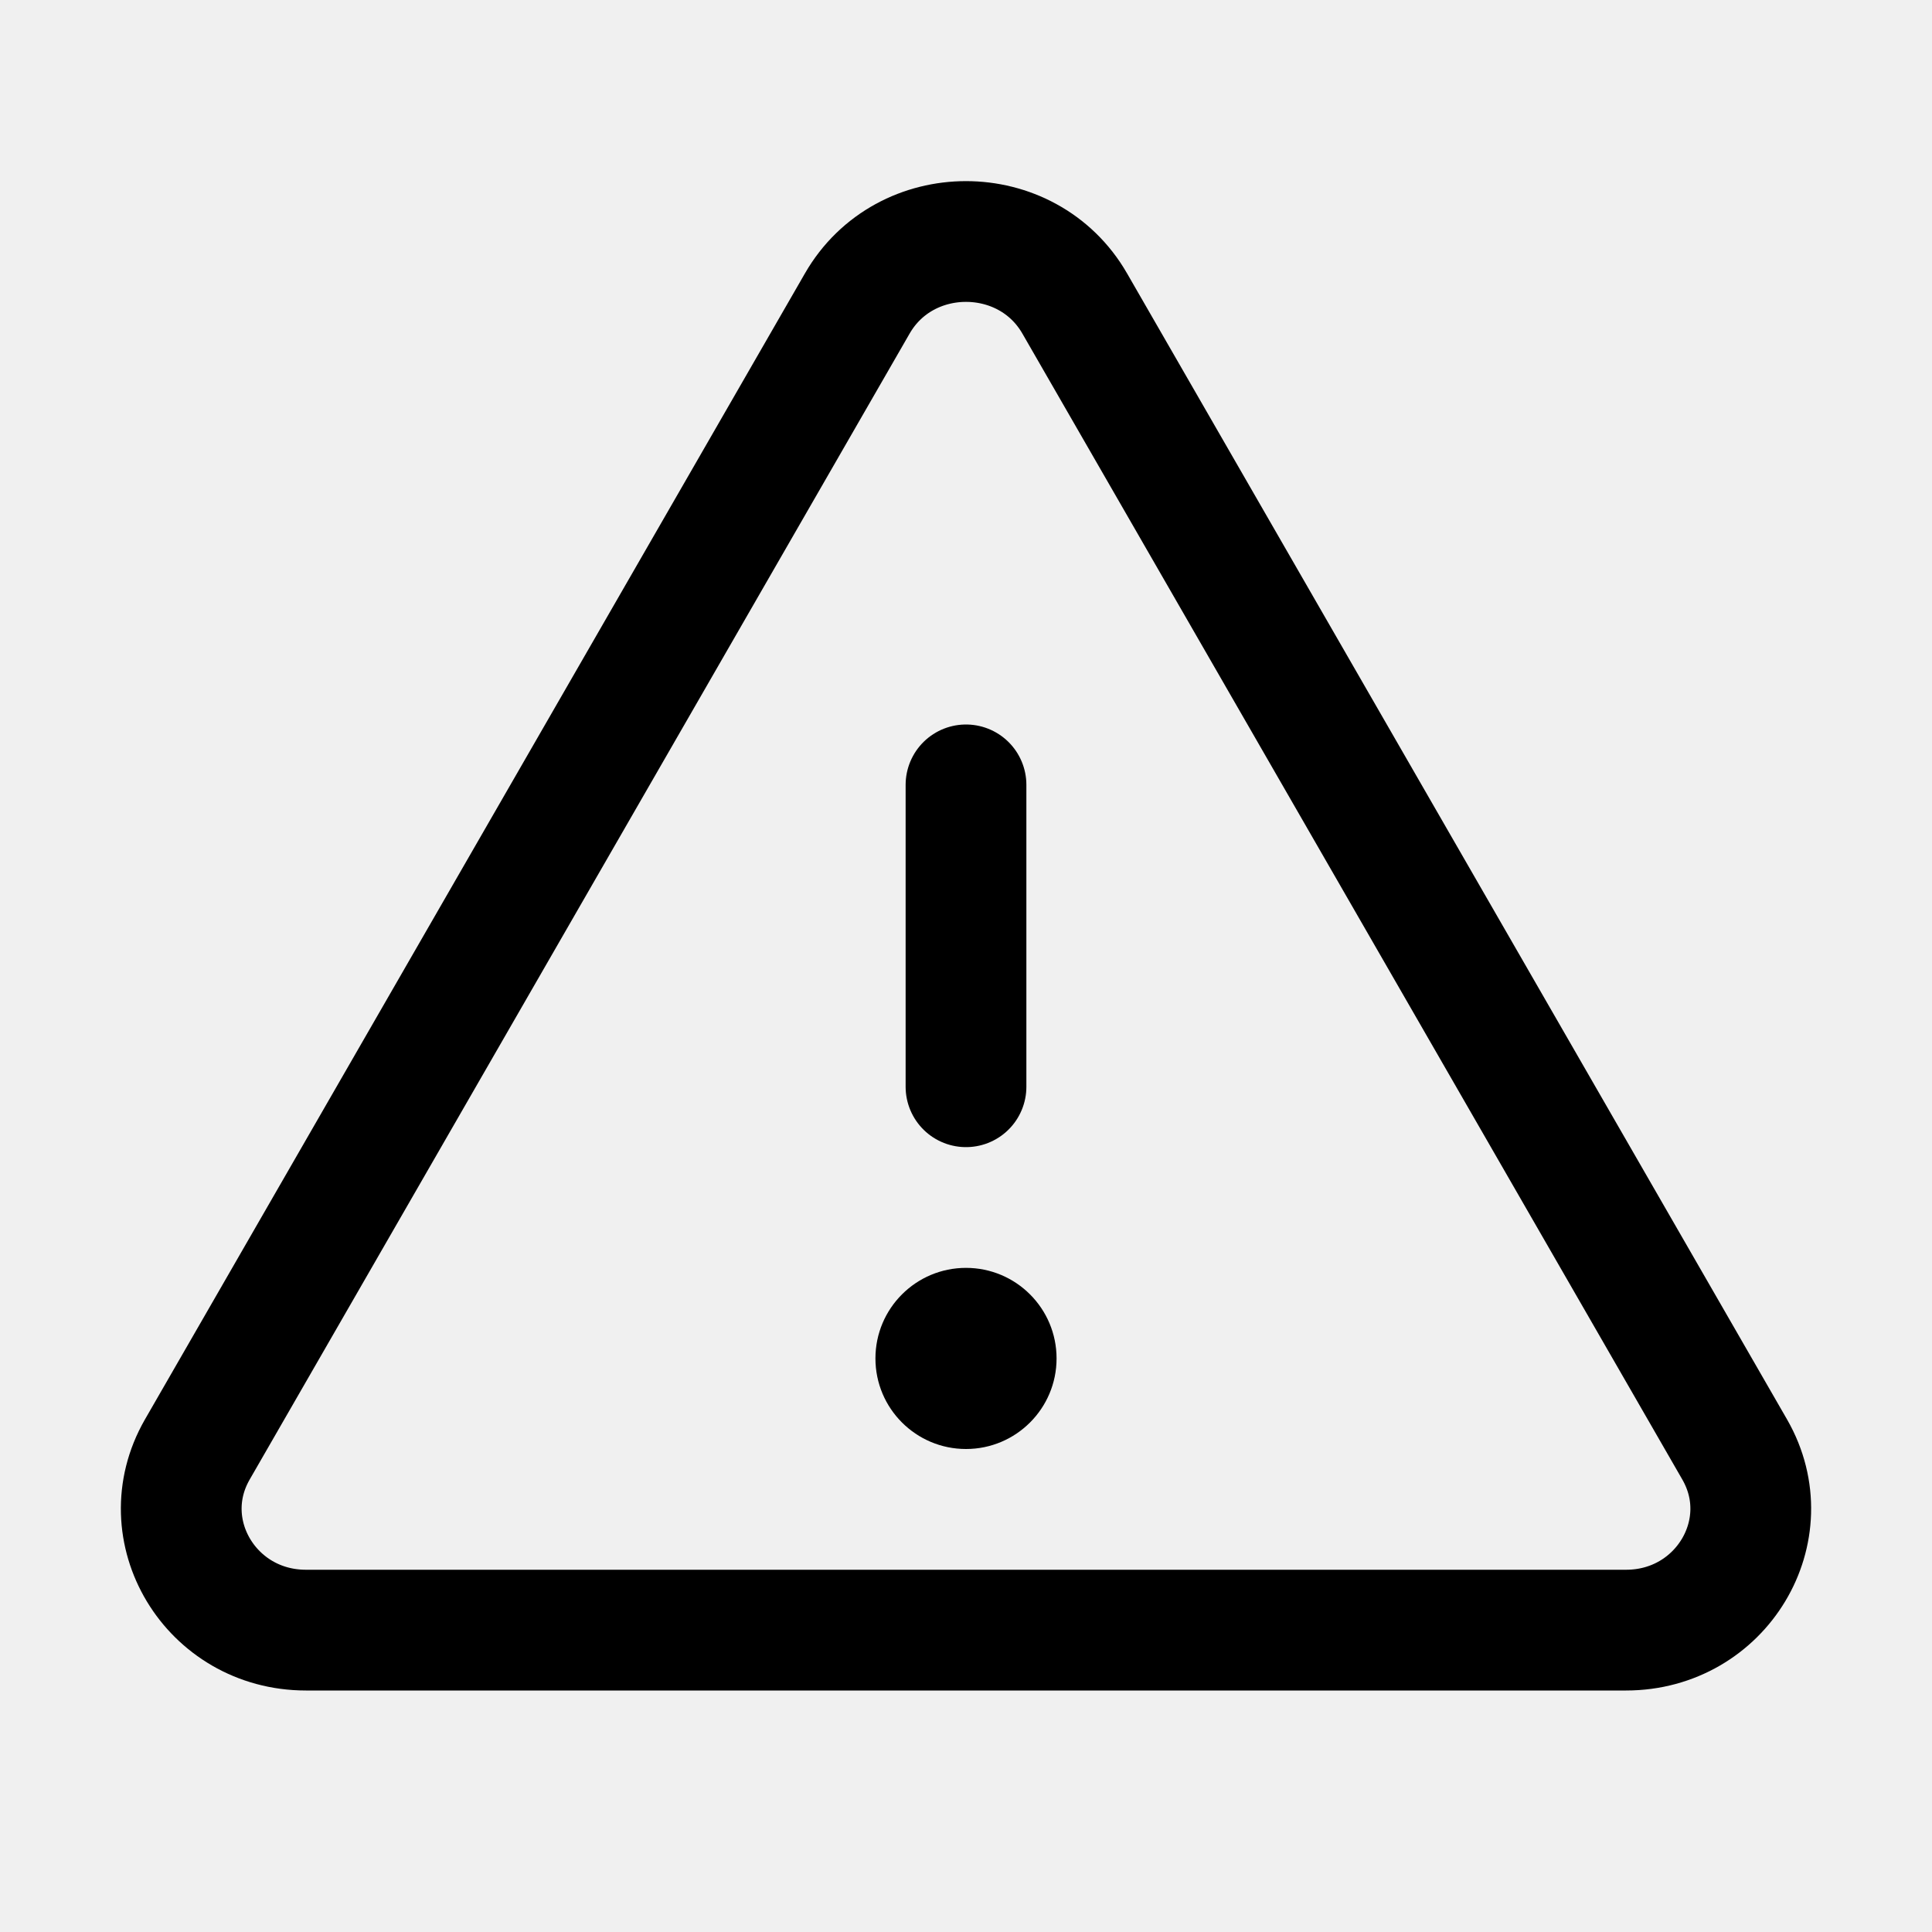
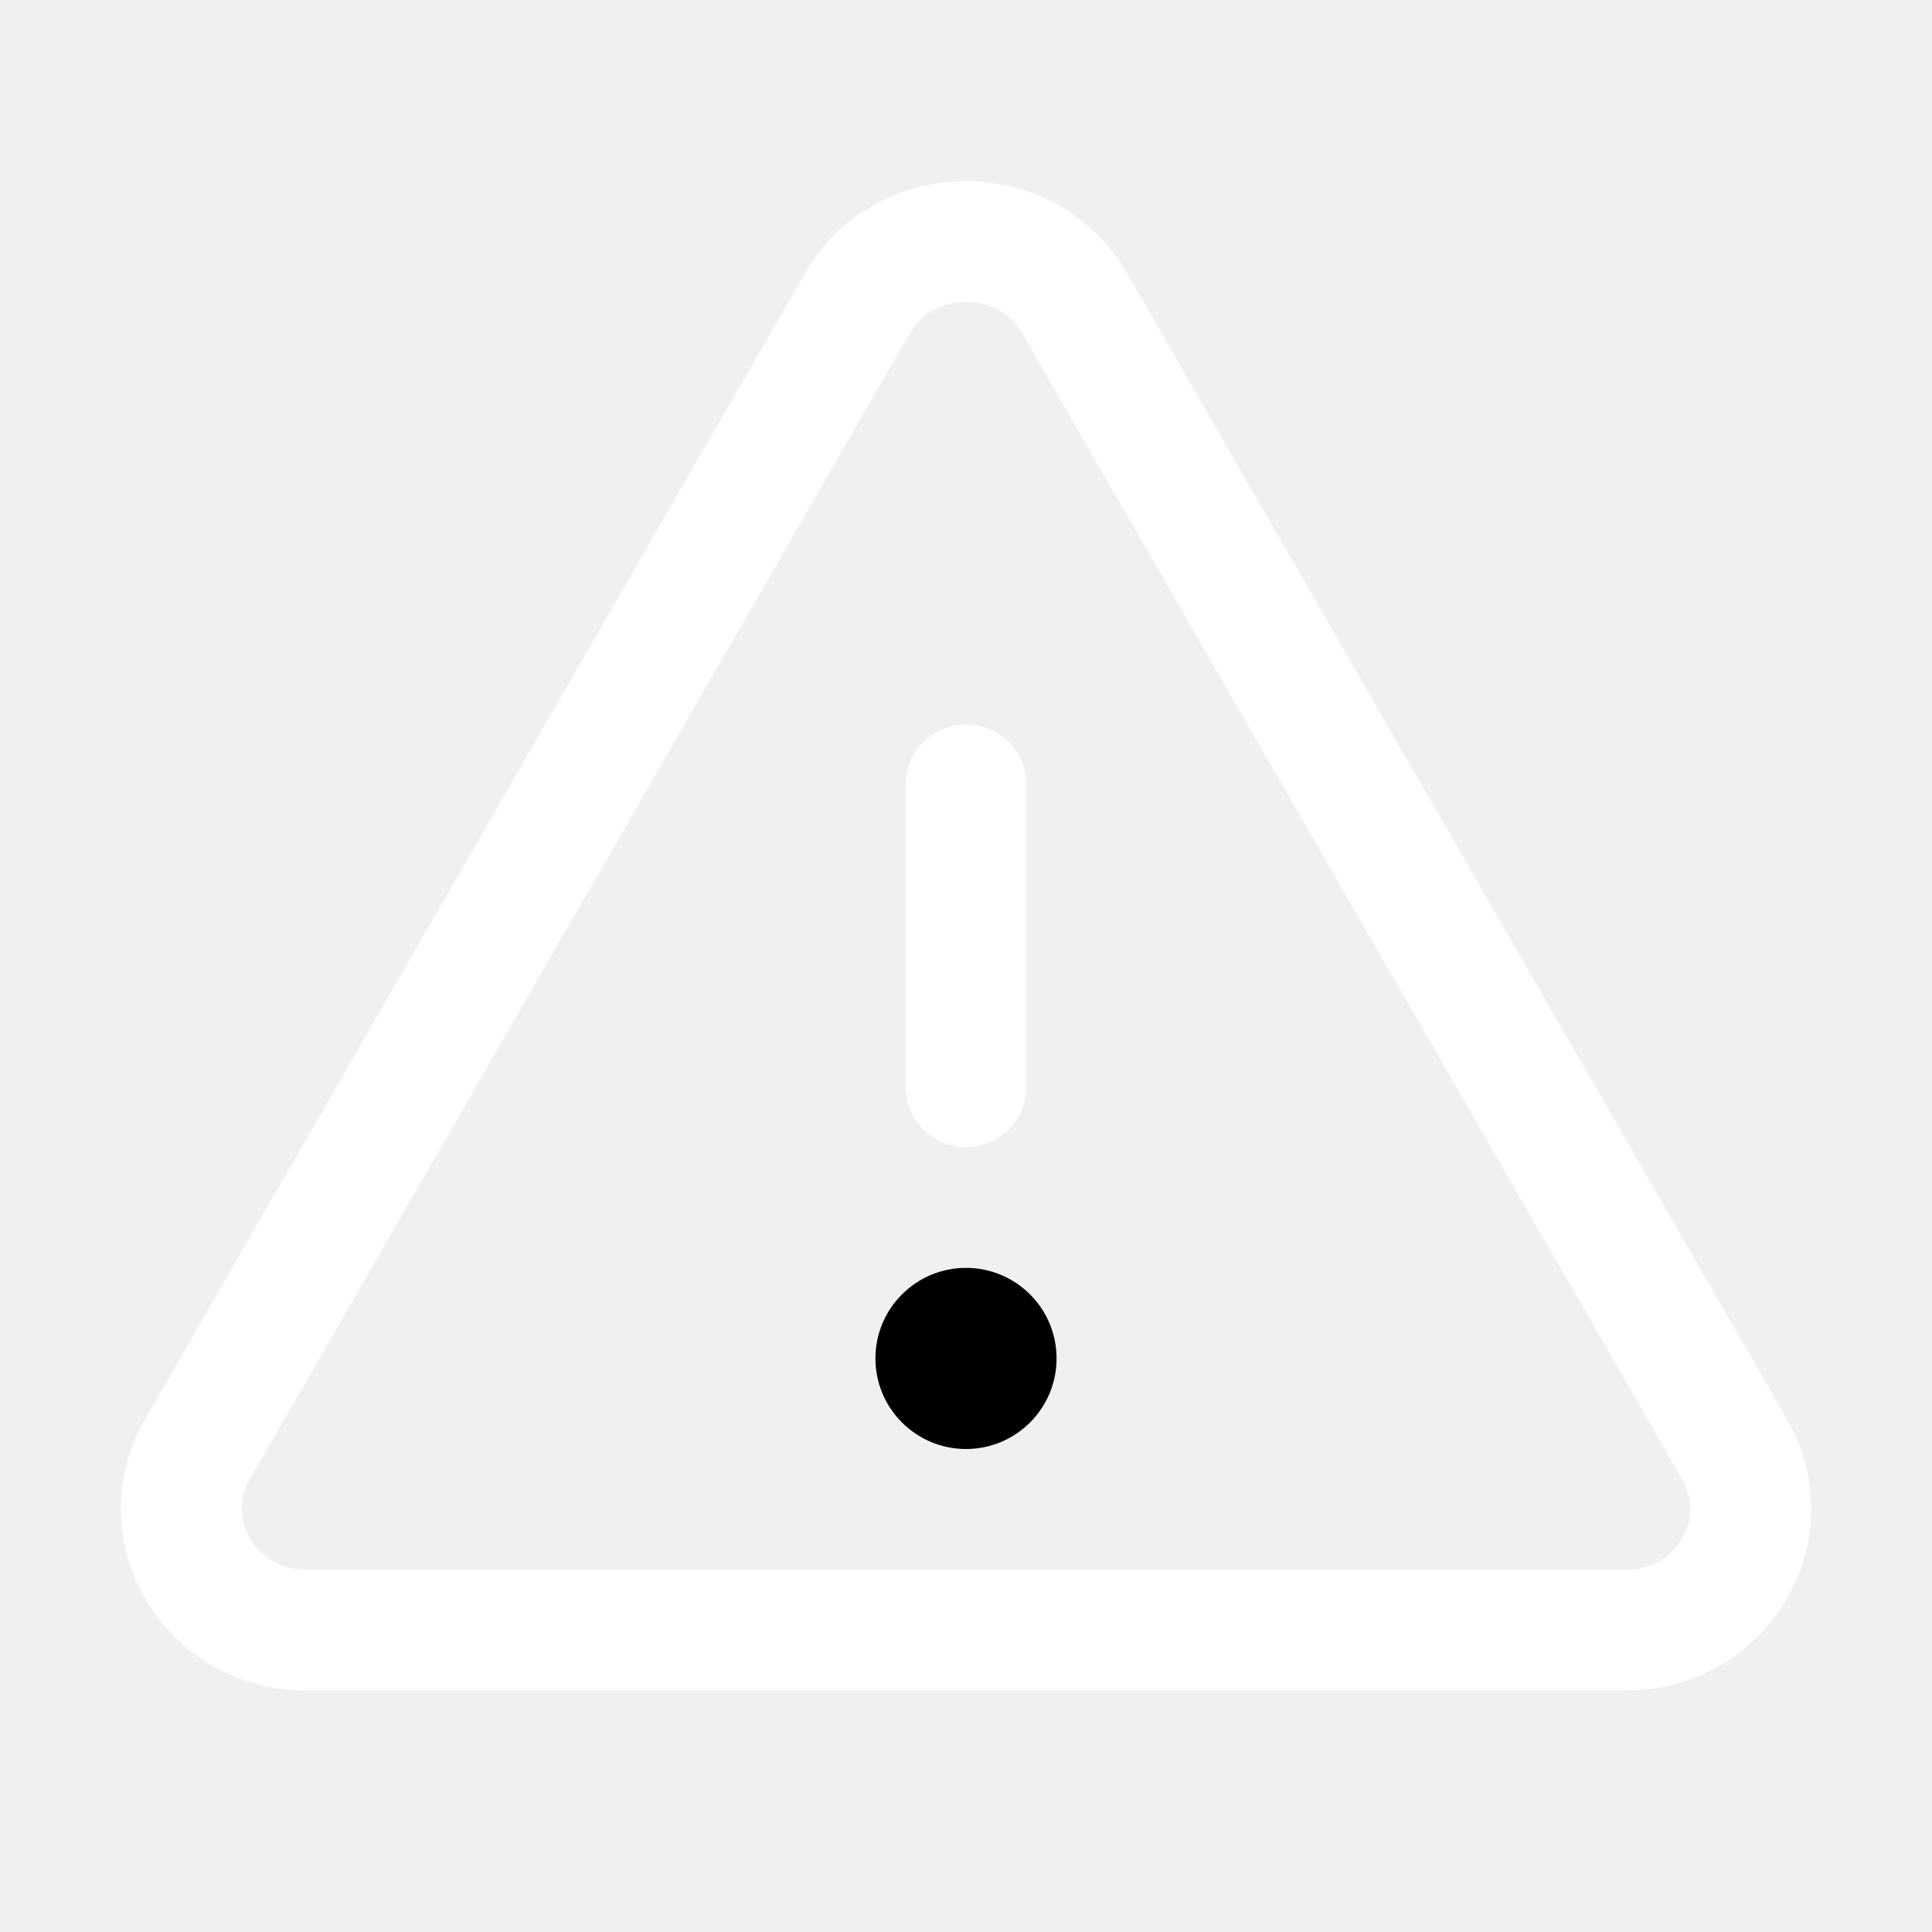
<svg xmlns="http://www.w3.org/2000/svg" viewBox="0 0 256 256">
  <rect width="256" height="256" fill="none" />
-   <path d="M142.41,40.22l87.46,151.87C236,202.79,228.08,216,215.46,216H40.54C27.92,216,20,202.79,26.13,192.09L113.59,40.22C119.89,29.26,136.11,29.26,142.41,40.22Z" fill="none" stroke="currentColor" stroke-linecap="round" stroke-linejoin="round" stroke-width="16" />
-   <line x1="128" y1="144" x2="128" y2="104" fill="none" stroke="currentColor" stroke-linecap="round" stroke-linejoin="round" stroke-width="16" />
+   <path d="M142.41,40.22l87.46,151.87C236,202.79,228.08,216,215.46,216H40.54C27.92,216,20,202.79,26.13,192.09L113.59,40.22C119.89,29.26,136.11,29.26,142.41,40.22Z" fill="none" stroke="#ffffff" stroke-linecap="round" stroke-linejoin="round" stroke-width="16" />
+   <line x1="128" y1="144" x2="128" y2="104" fill="none" stroke="#ffffff" stroke-linecap="round" stroke-linejoin="round" stroke-width="16" />
  <circle cx="128" cy="180" r="12" />
</svg>
